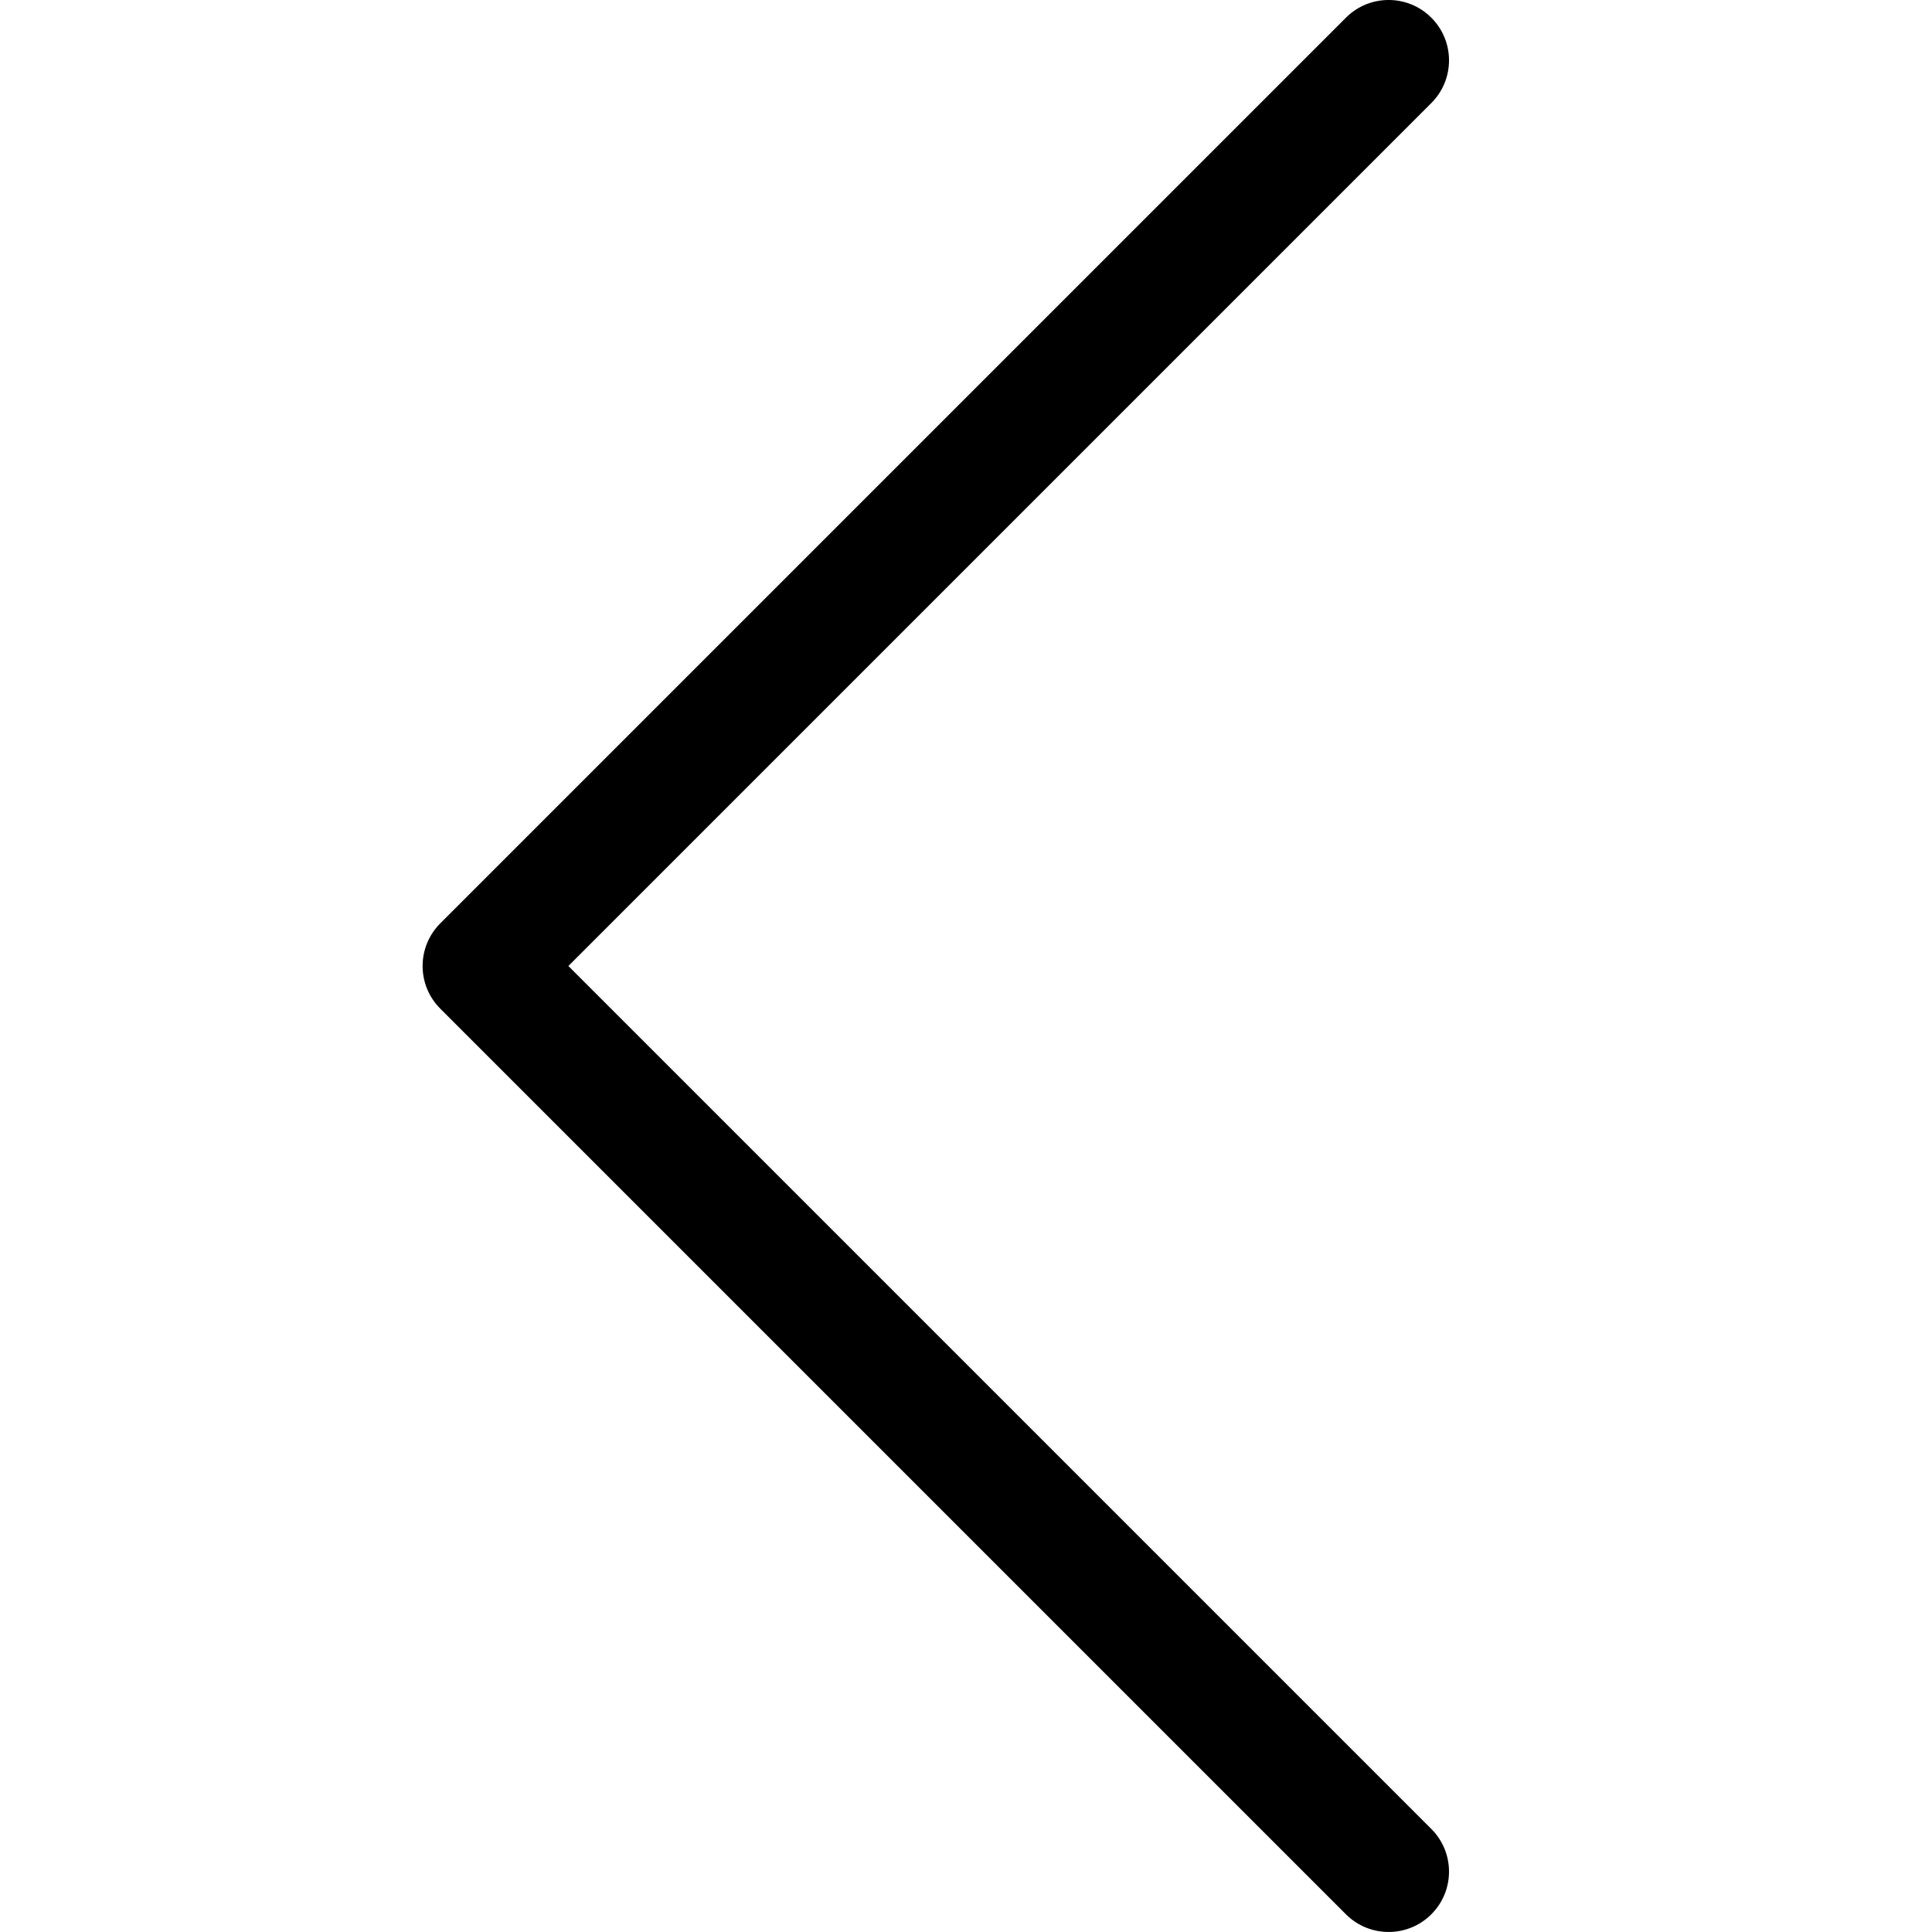
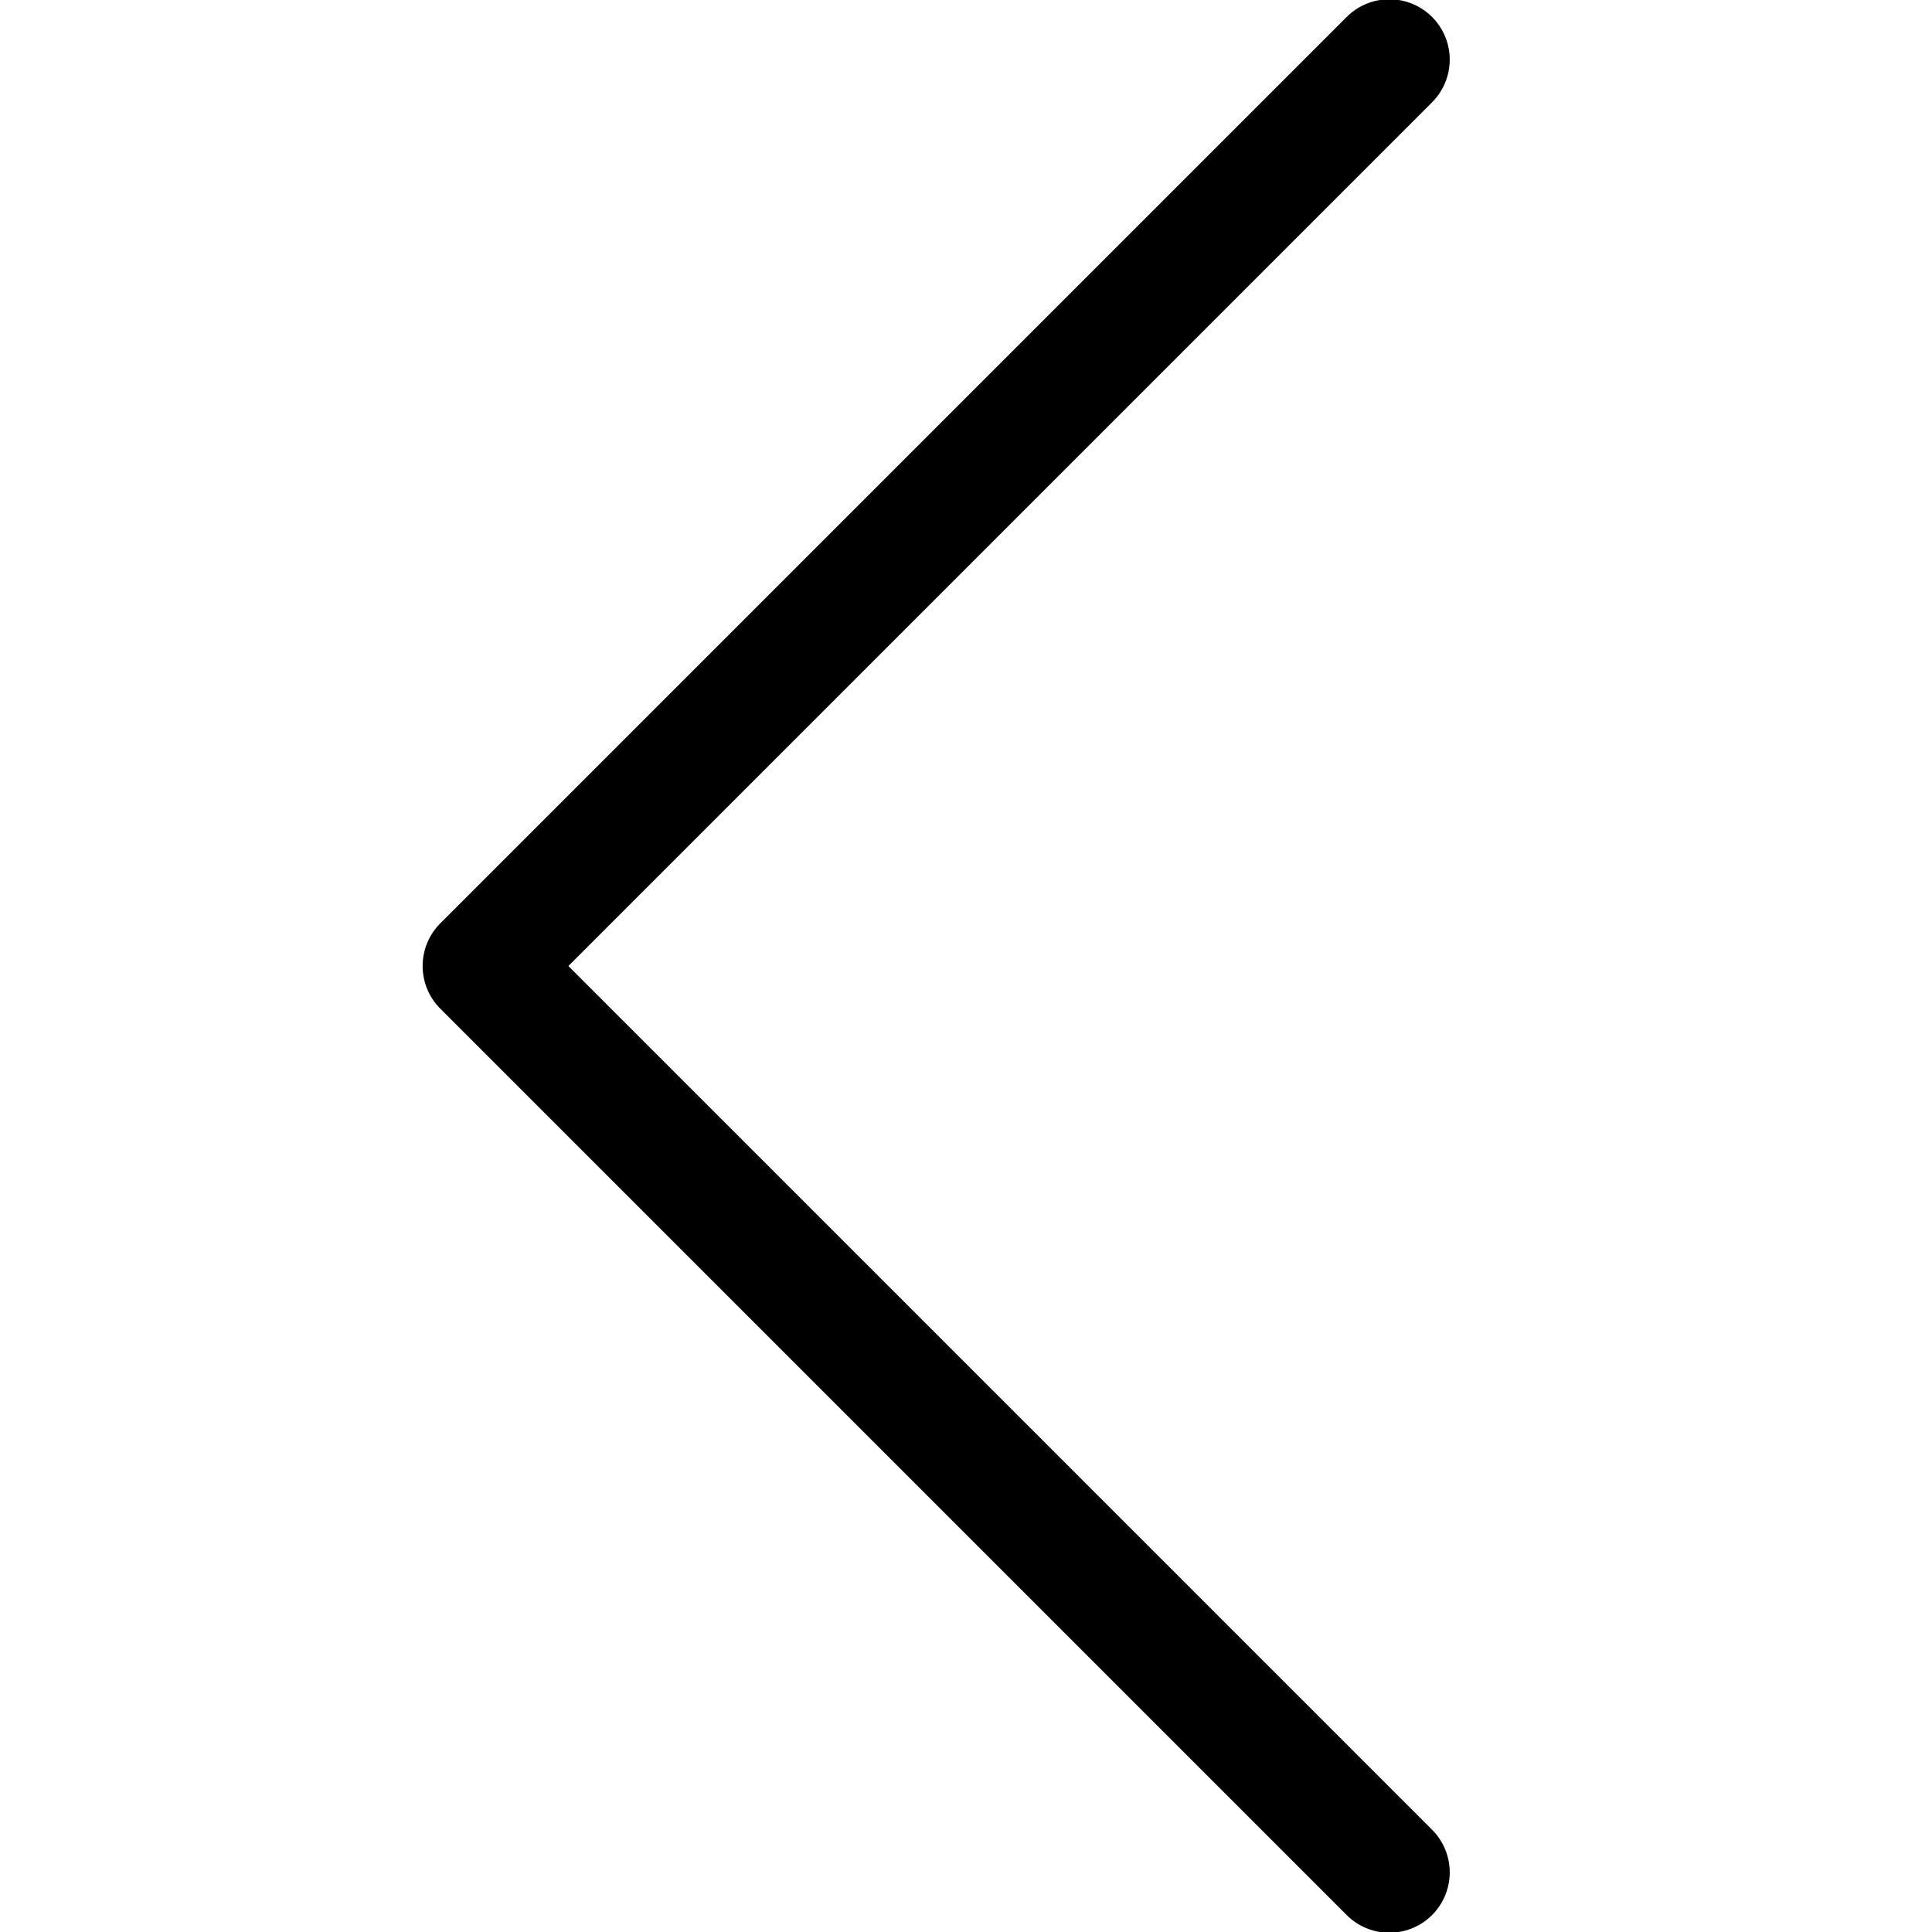
- <svg xmlns="http://www.w3.org/2000/svg" width="32" height="32" viewBox="0 0 32 32" fill="none">
-   <mask id="mask0_2108_13" style="mask-type:alpha" maskUnits="userSpaceOnUse" x="0" y="0" width="32" height="32">
-     <rect width="32" height="32" fill="#D9D9D9" />
+ <svg xmlns="http://www.w3.org/2000/svg" width="32" height="32" fill="none" viewBox="0 0 32 32">
+   <mask id="mask0_2108_13" width="32" height="32" x="0" y="0" maskUnits="userSpaceOnUse" style="mask-type:alpha">
+     <path fill="#D9D9D9" d="M0 0h32v32H0z" />
  </mask>
  <g mask="url(#mask0_2108_13)">
-     <path d="M22.293 0.293C22.683 -0.098 23.317 -0.098 23.707 0.293C24.098 0.683 24.098 1.316 23.707 1.707L9.414 16L23.707 30.293C24.098 30.683 24.098 31.317 23.707 31.707C23.317 32.097 22.683 32.097 22.293 31.707L7.293 16.707C6.902 16.317 6.902 15.684 7.293 15.293L22.293 0.293Z" fill="black" />
+     <path fill="black" d="M22.293.293a1 1 0 1 1 1.414 1.414L9.414 16l14.293 14.293a1 1 0 1 1-1.414 1.414l-15-15a1 1 0 0 1 0-1.414z" />
  </g>
</svg>
